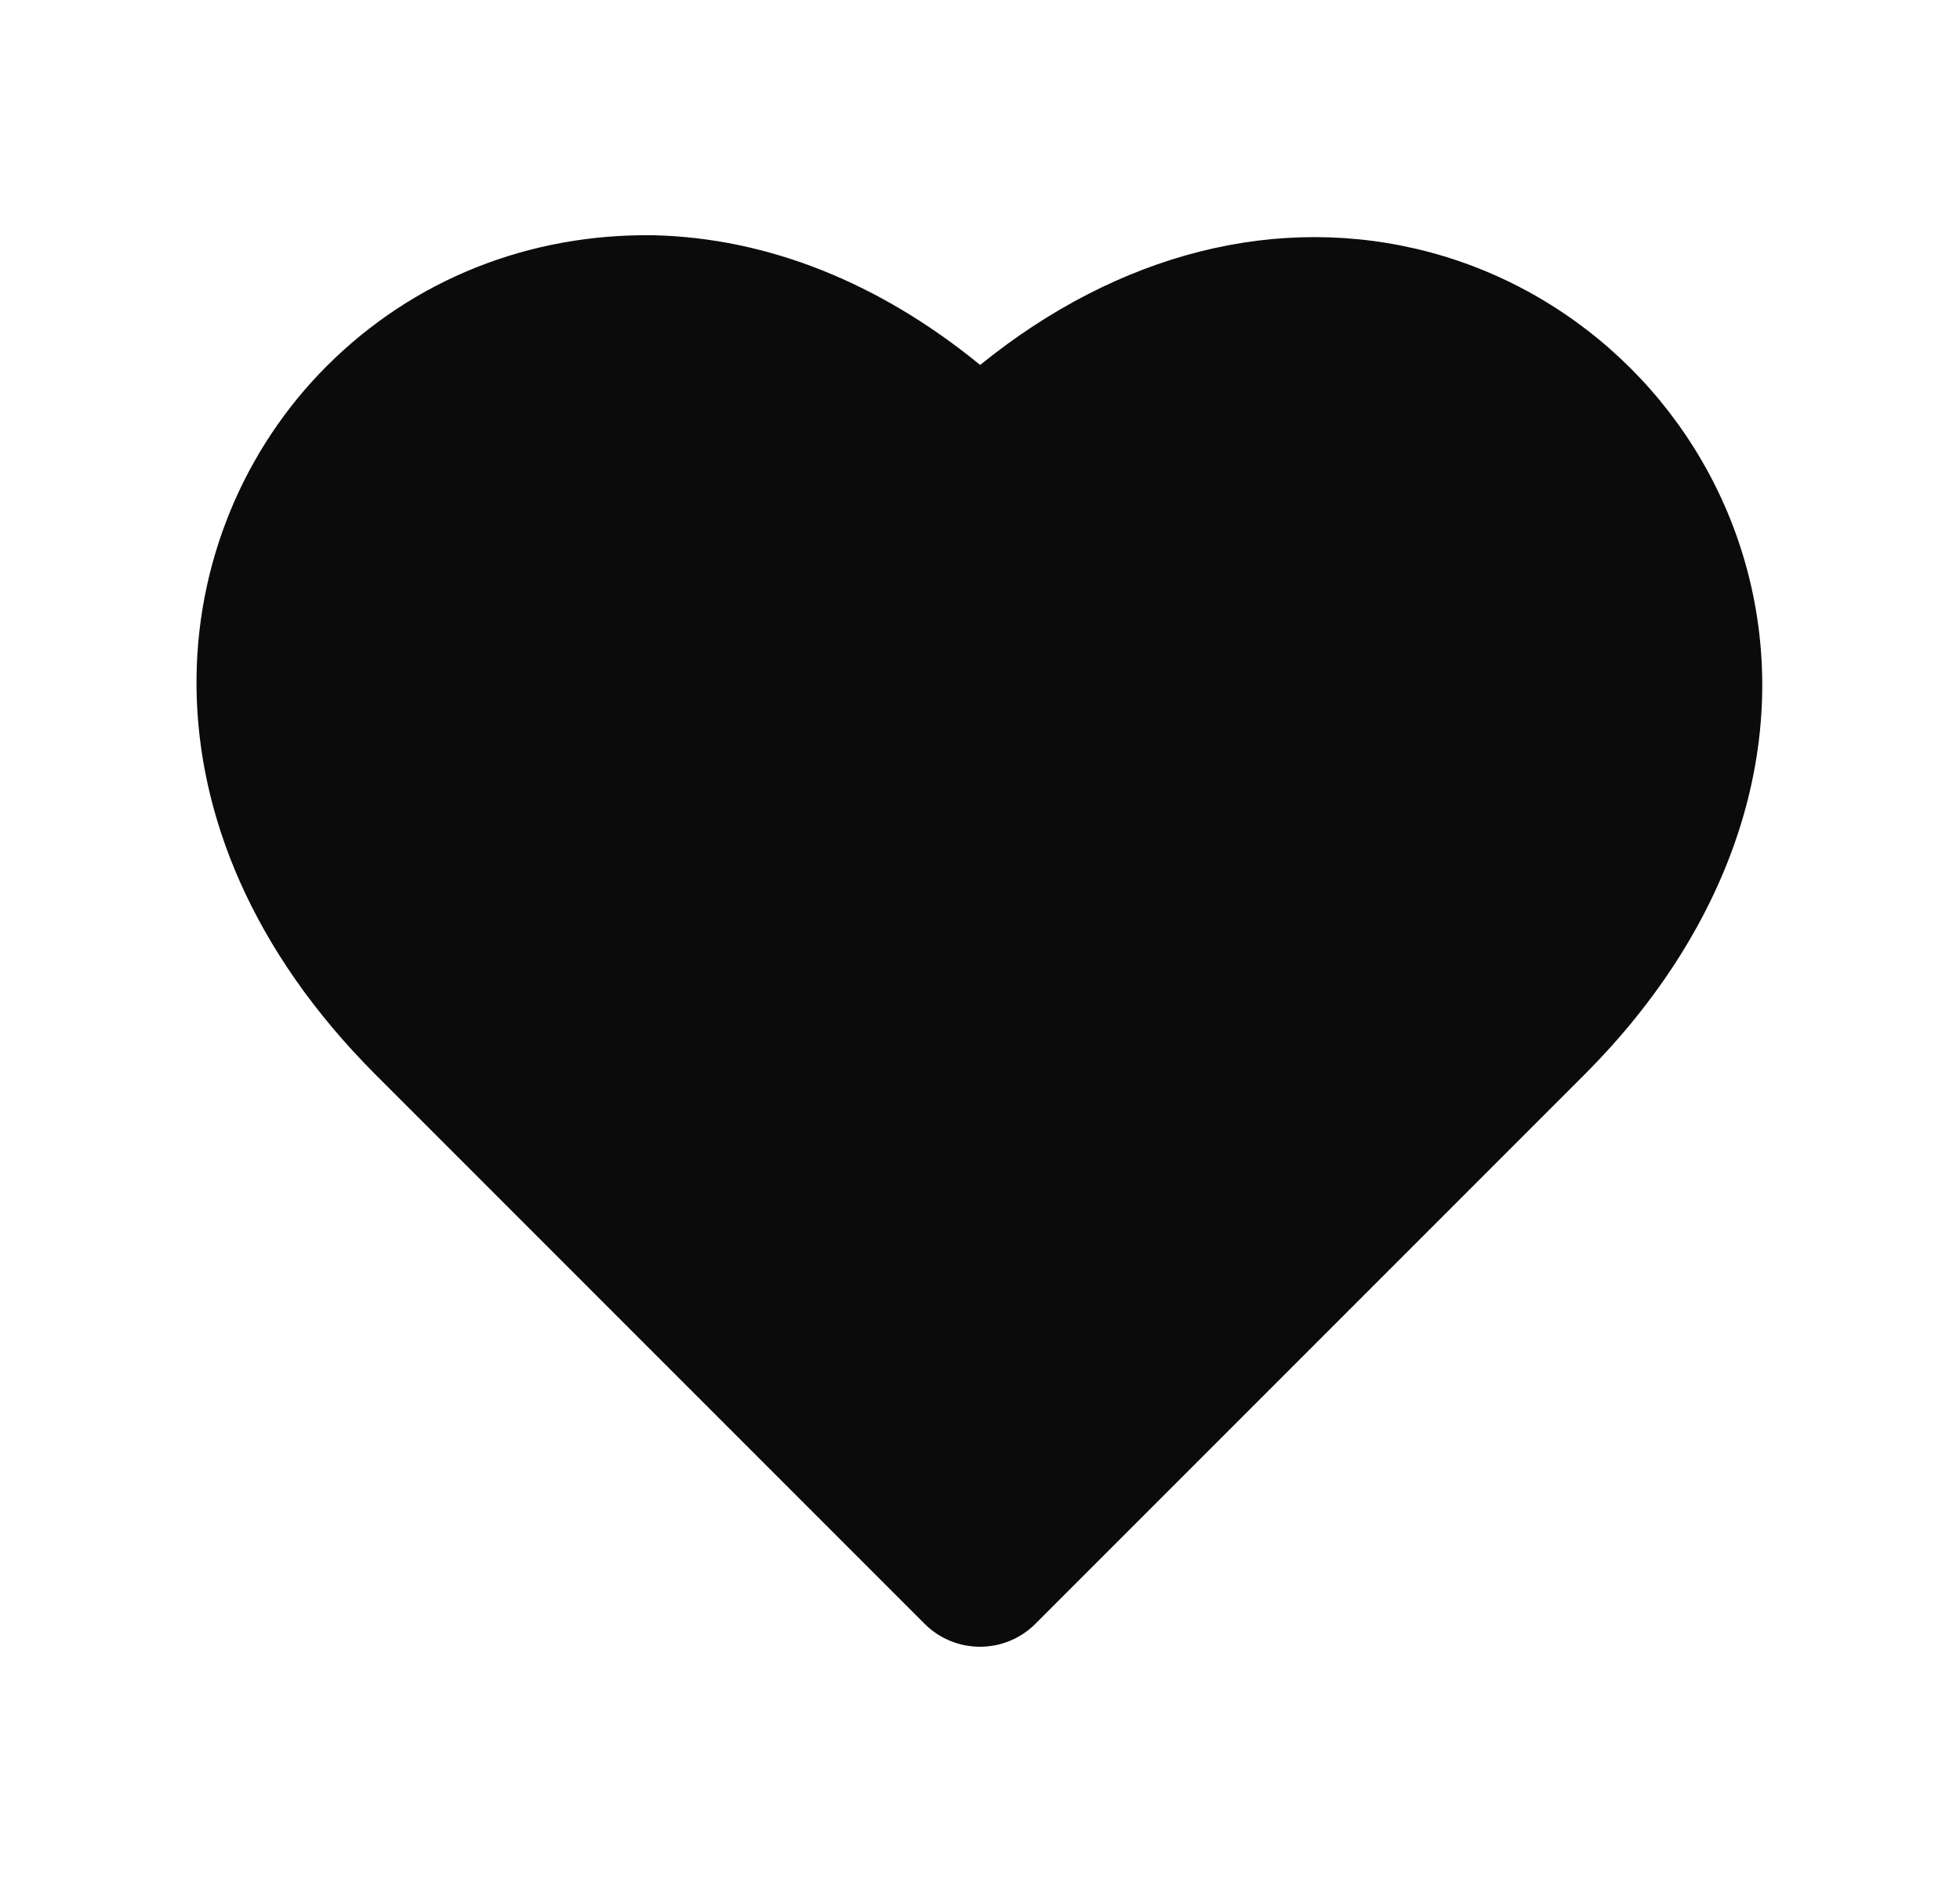
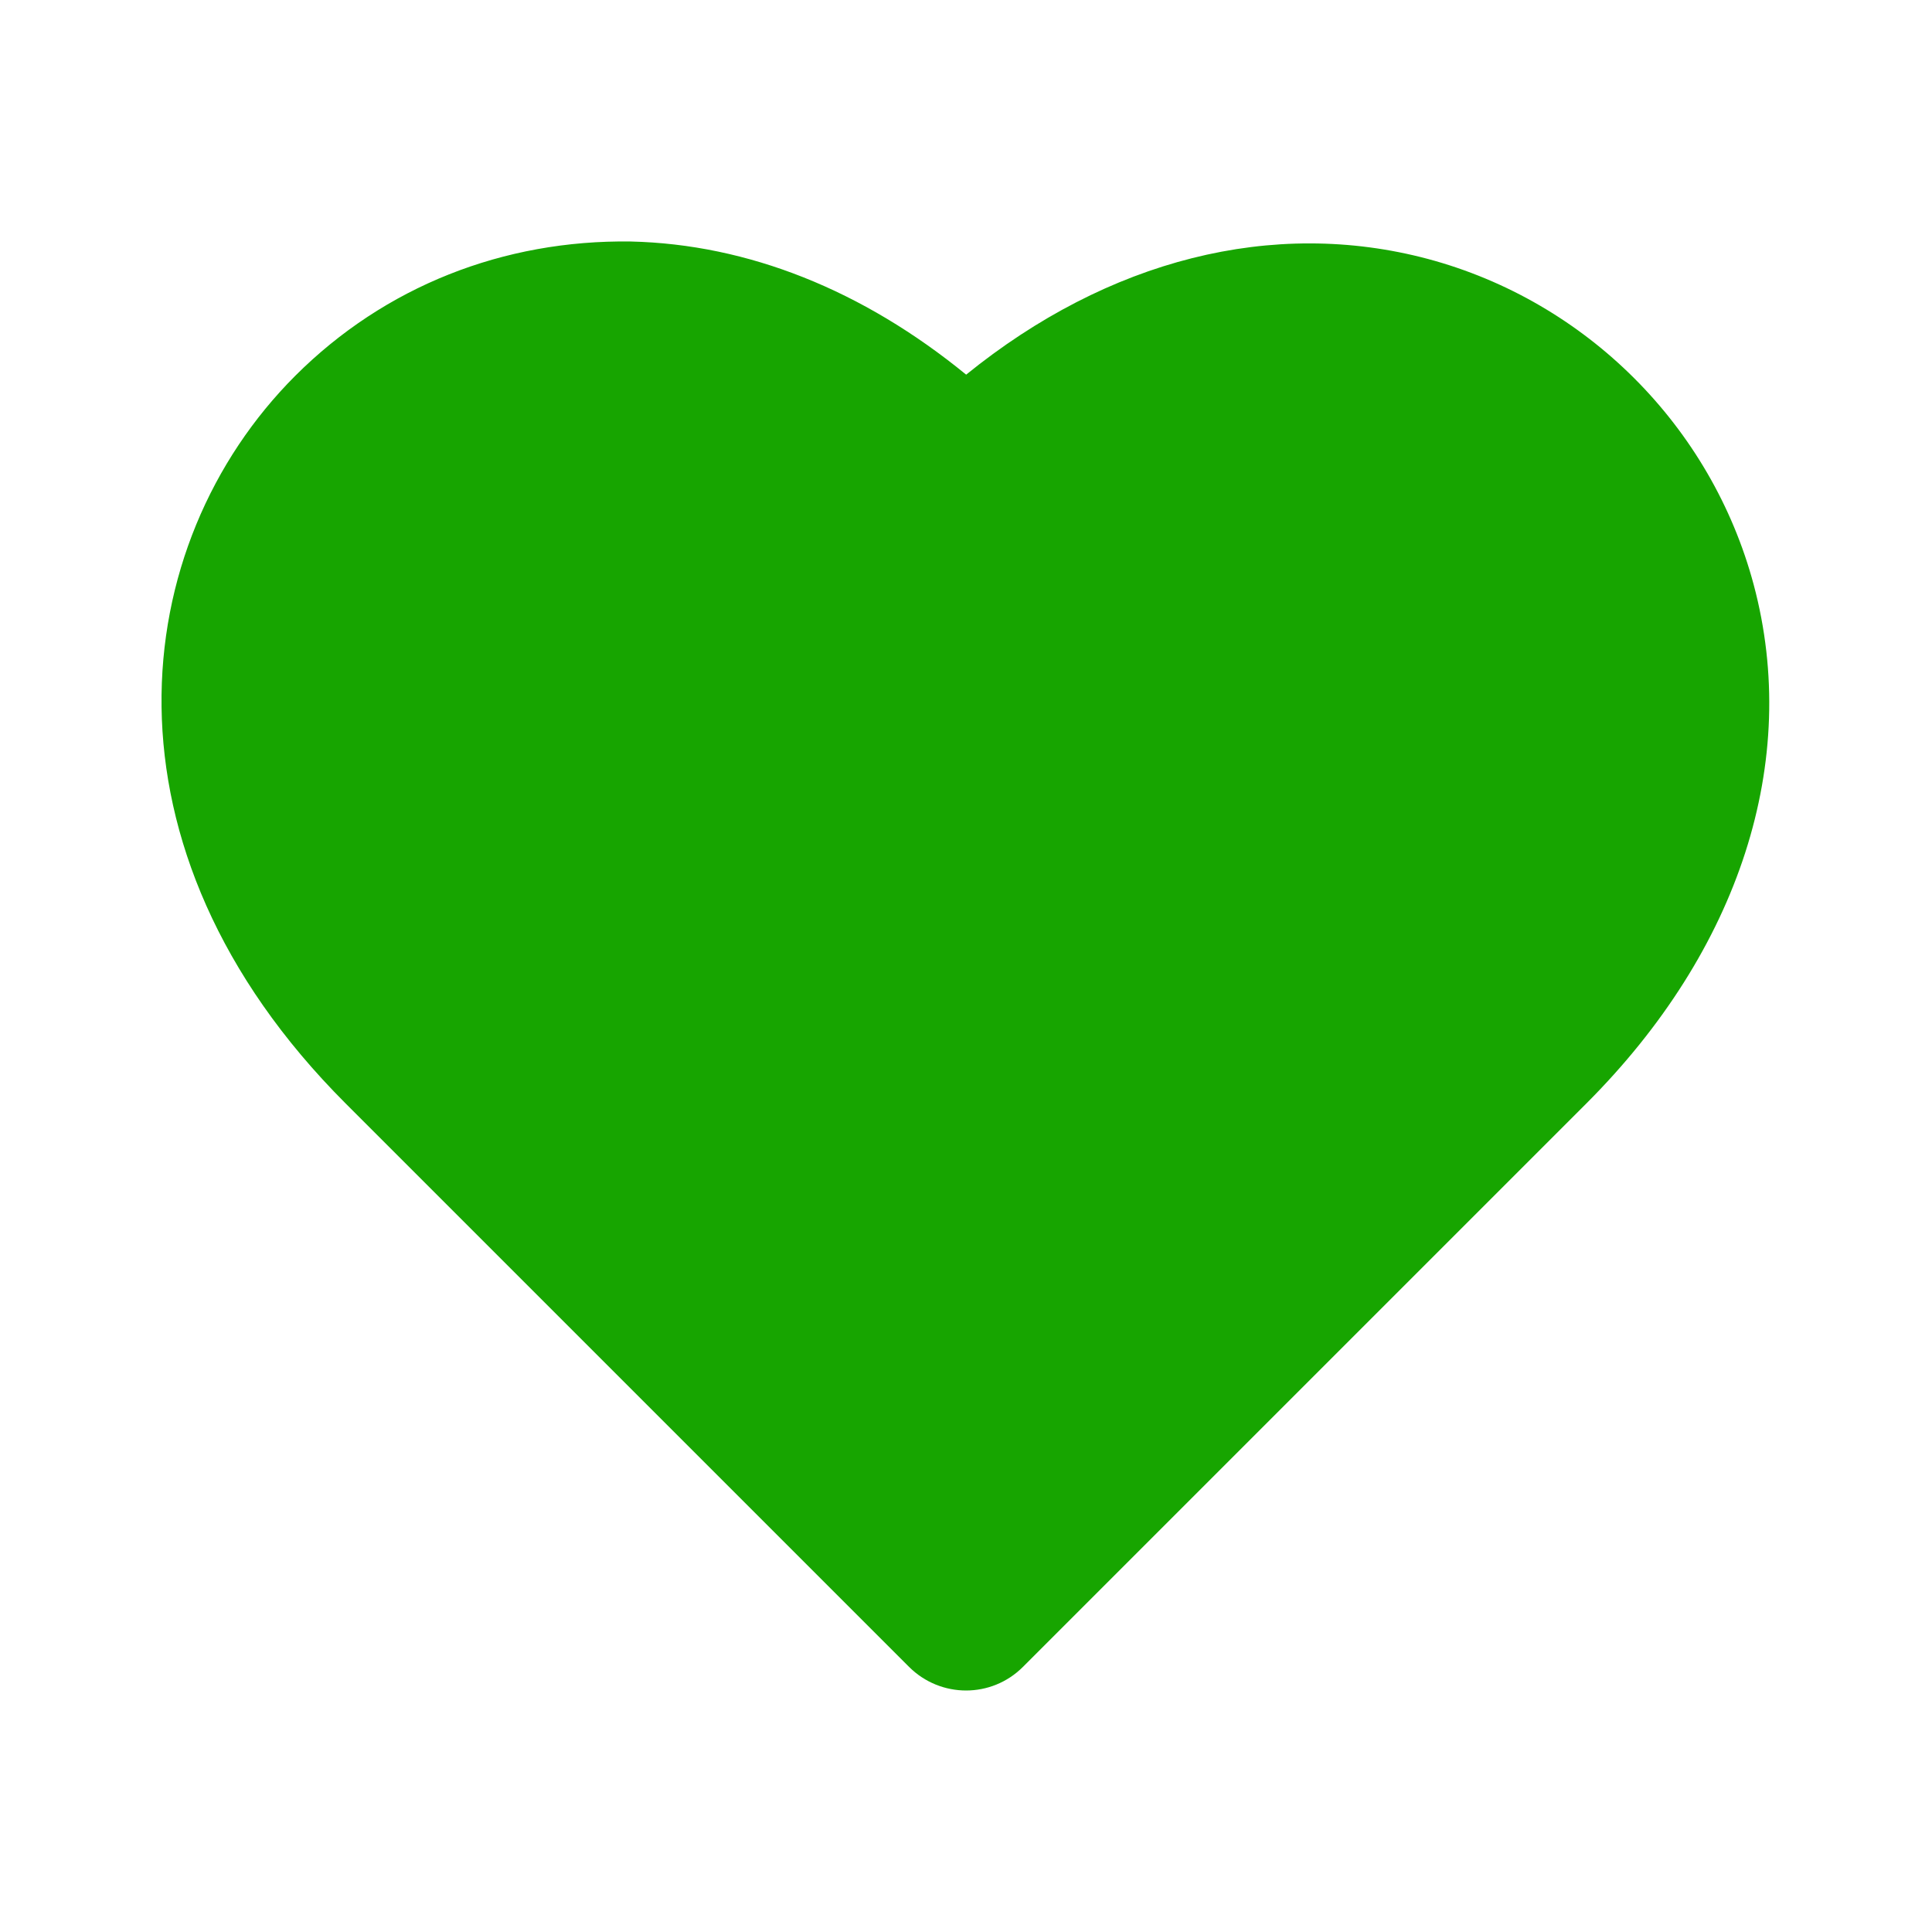
- <svg xmlns="http://www.w3.org/2000/svg" width="25" height="24" viewBox="0 0 25 24" fill="none">
-   <path d="M22.284 7.263C21.757 5.295 20.206 3.744 18.239 3.217C16.312 2.703 14.265 3.225 12.502 4.654C11.216 3.603 9.791 3.034 8.336 3C6.755 2.978 5.28 3.557 4.168 4.668C2.077 6.759 1.621 10.535 4.793 13.707L11.793 20.707C11.988 20.902 12.244 21 12.5 21C12.756 21 13.012 20.902 13.207 20.707L20.207 13.707C22.113 11.801 22.87 9.452 22.284 7.263Z" fill="#0B0B0B" />
+ <svg xmlns="http://www.w3.org/2000/svg" width="24" height="24" viewBox="0 0 24 24" fill="none">
+   <path d="M21.785 7.263C21.258 5.295 19.706 3.744 17.739 3.217C15.812 2.703 13.765 3.225 12.002 4.654C10.716 3.603 9.291 3.034 7.836 3C6.255 2.978 4.78 3.557 3.668 4.668C1.577 6.759 1.121 10.535 4.293 13.707L11.293 20.707C11.489 20.902 11.745 21 12.001 21C12.257 21 12.512 20.902 12.707 20.707L19.707 13.707C21.613 11.801 22.37 9.452 21.785 7.263Z" fill="#17A500" />
</svg>
